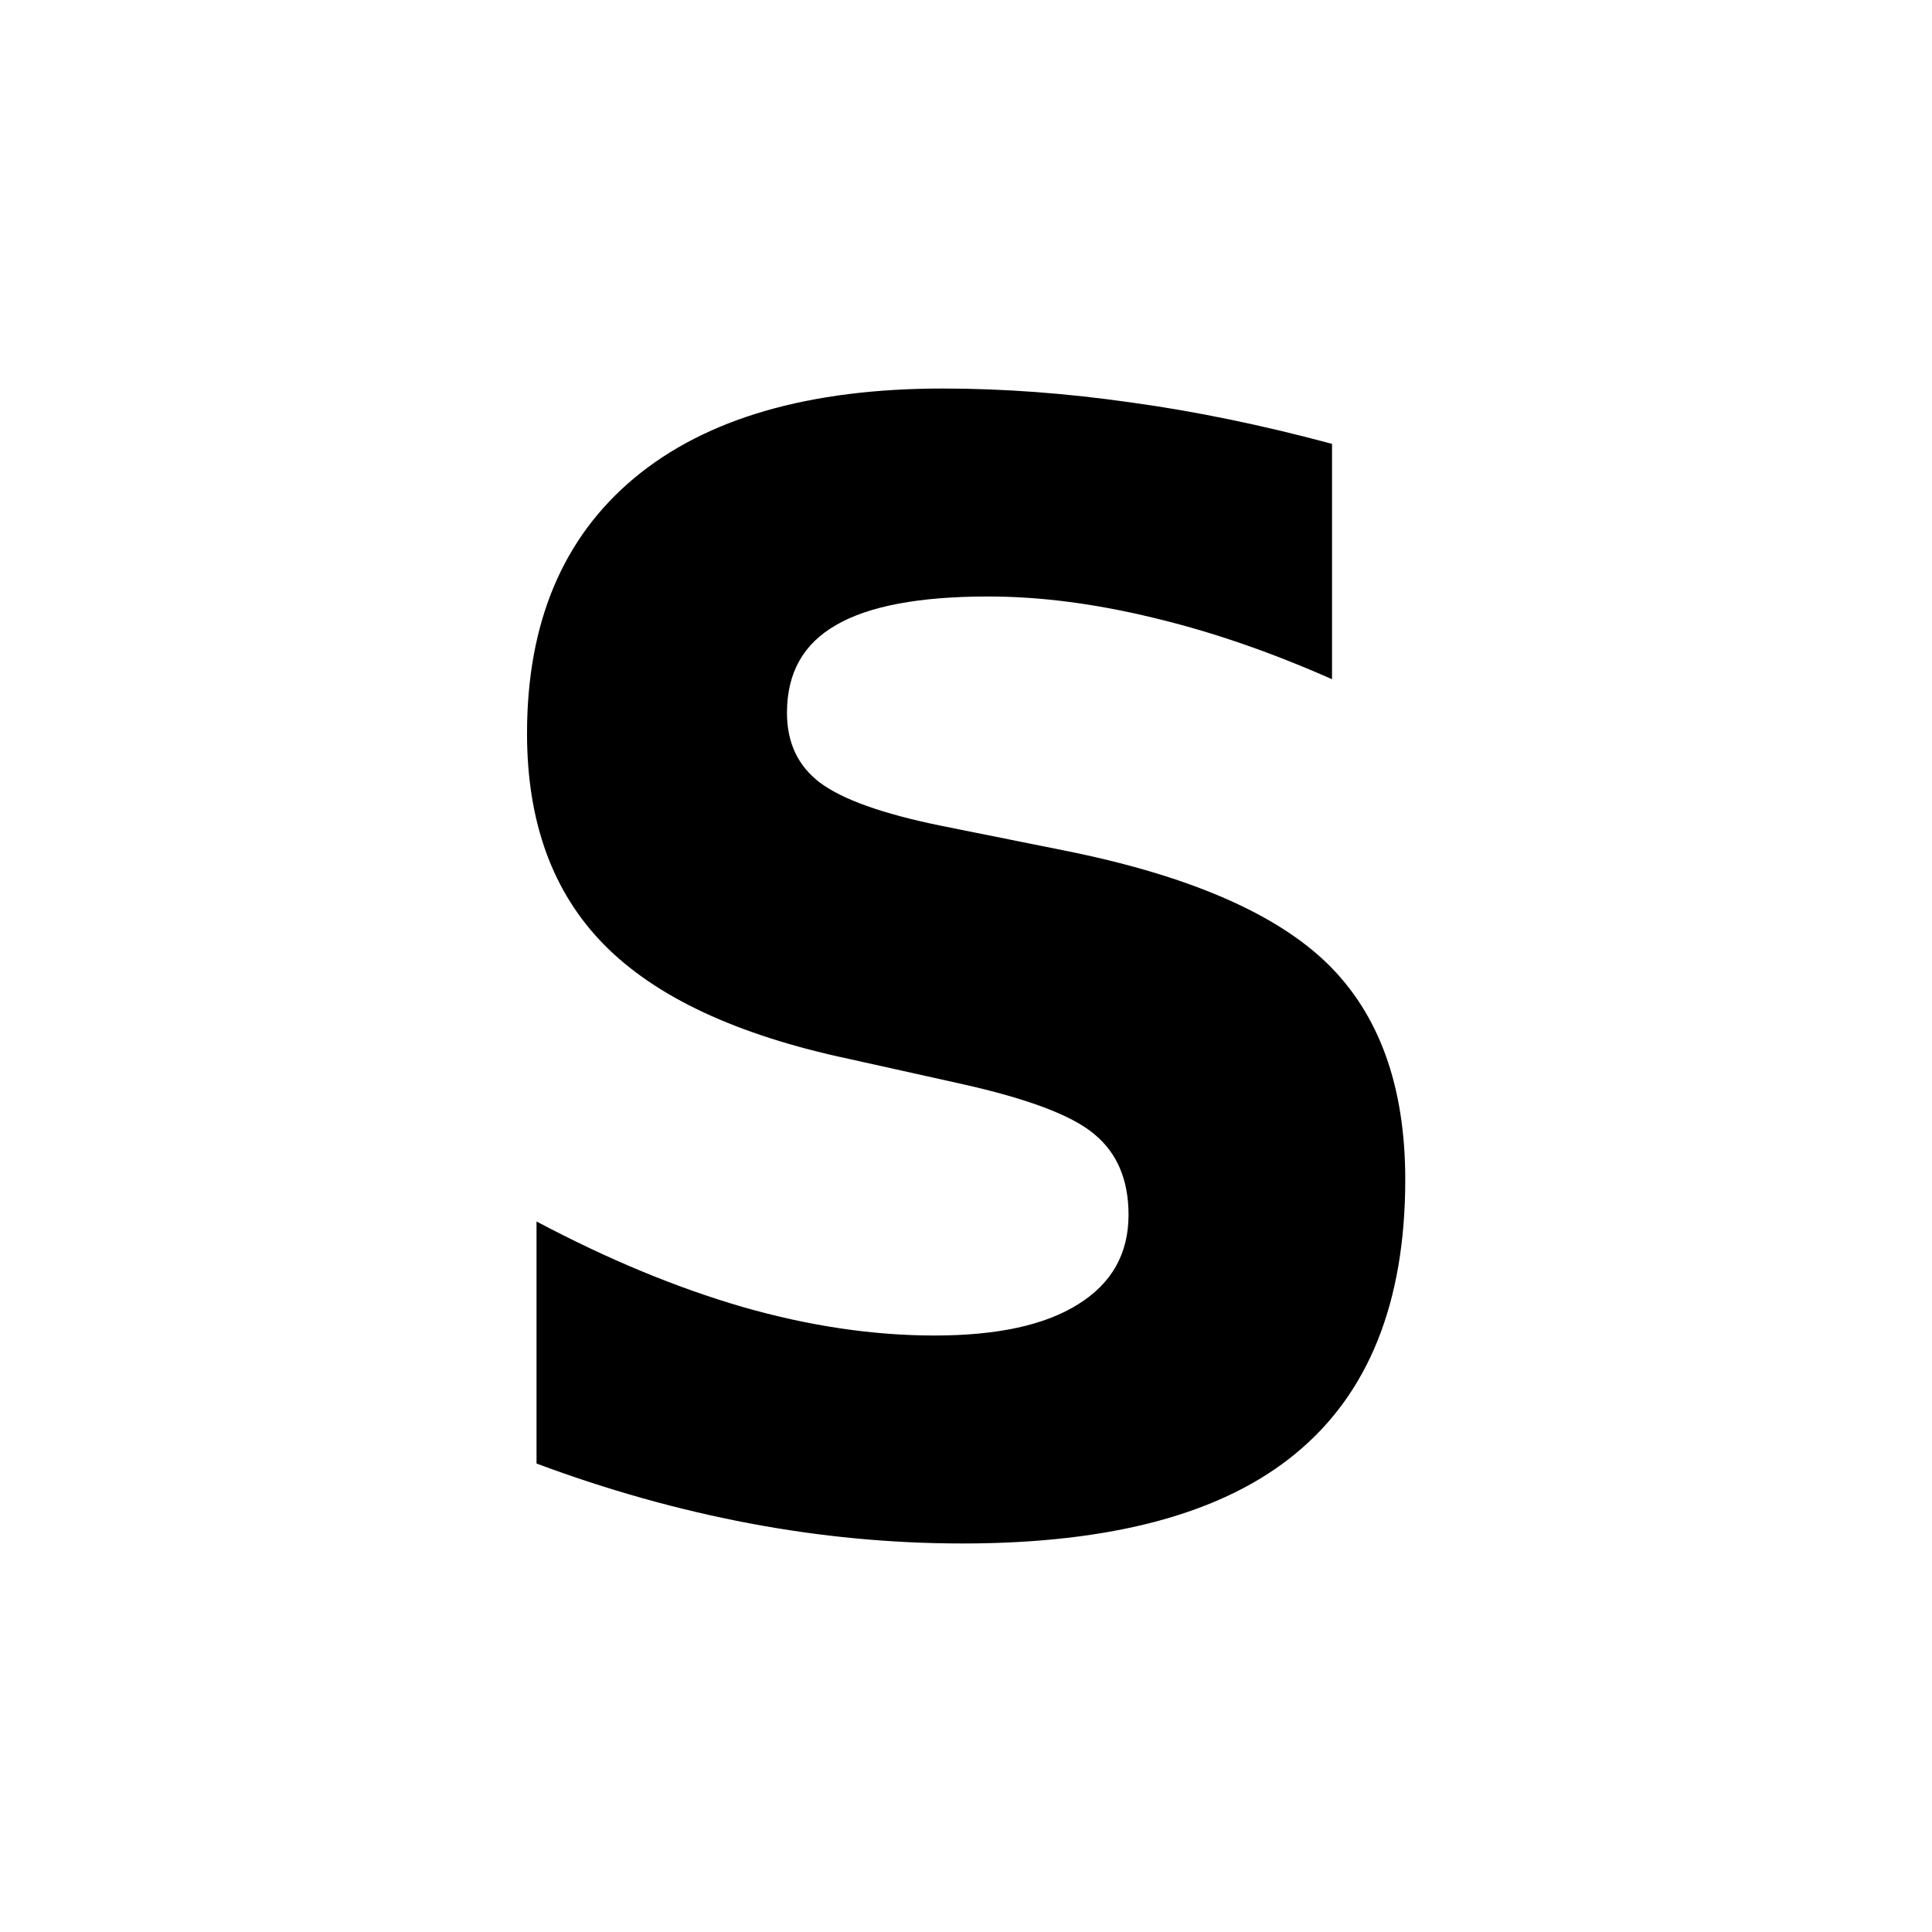
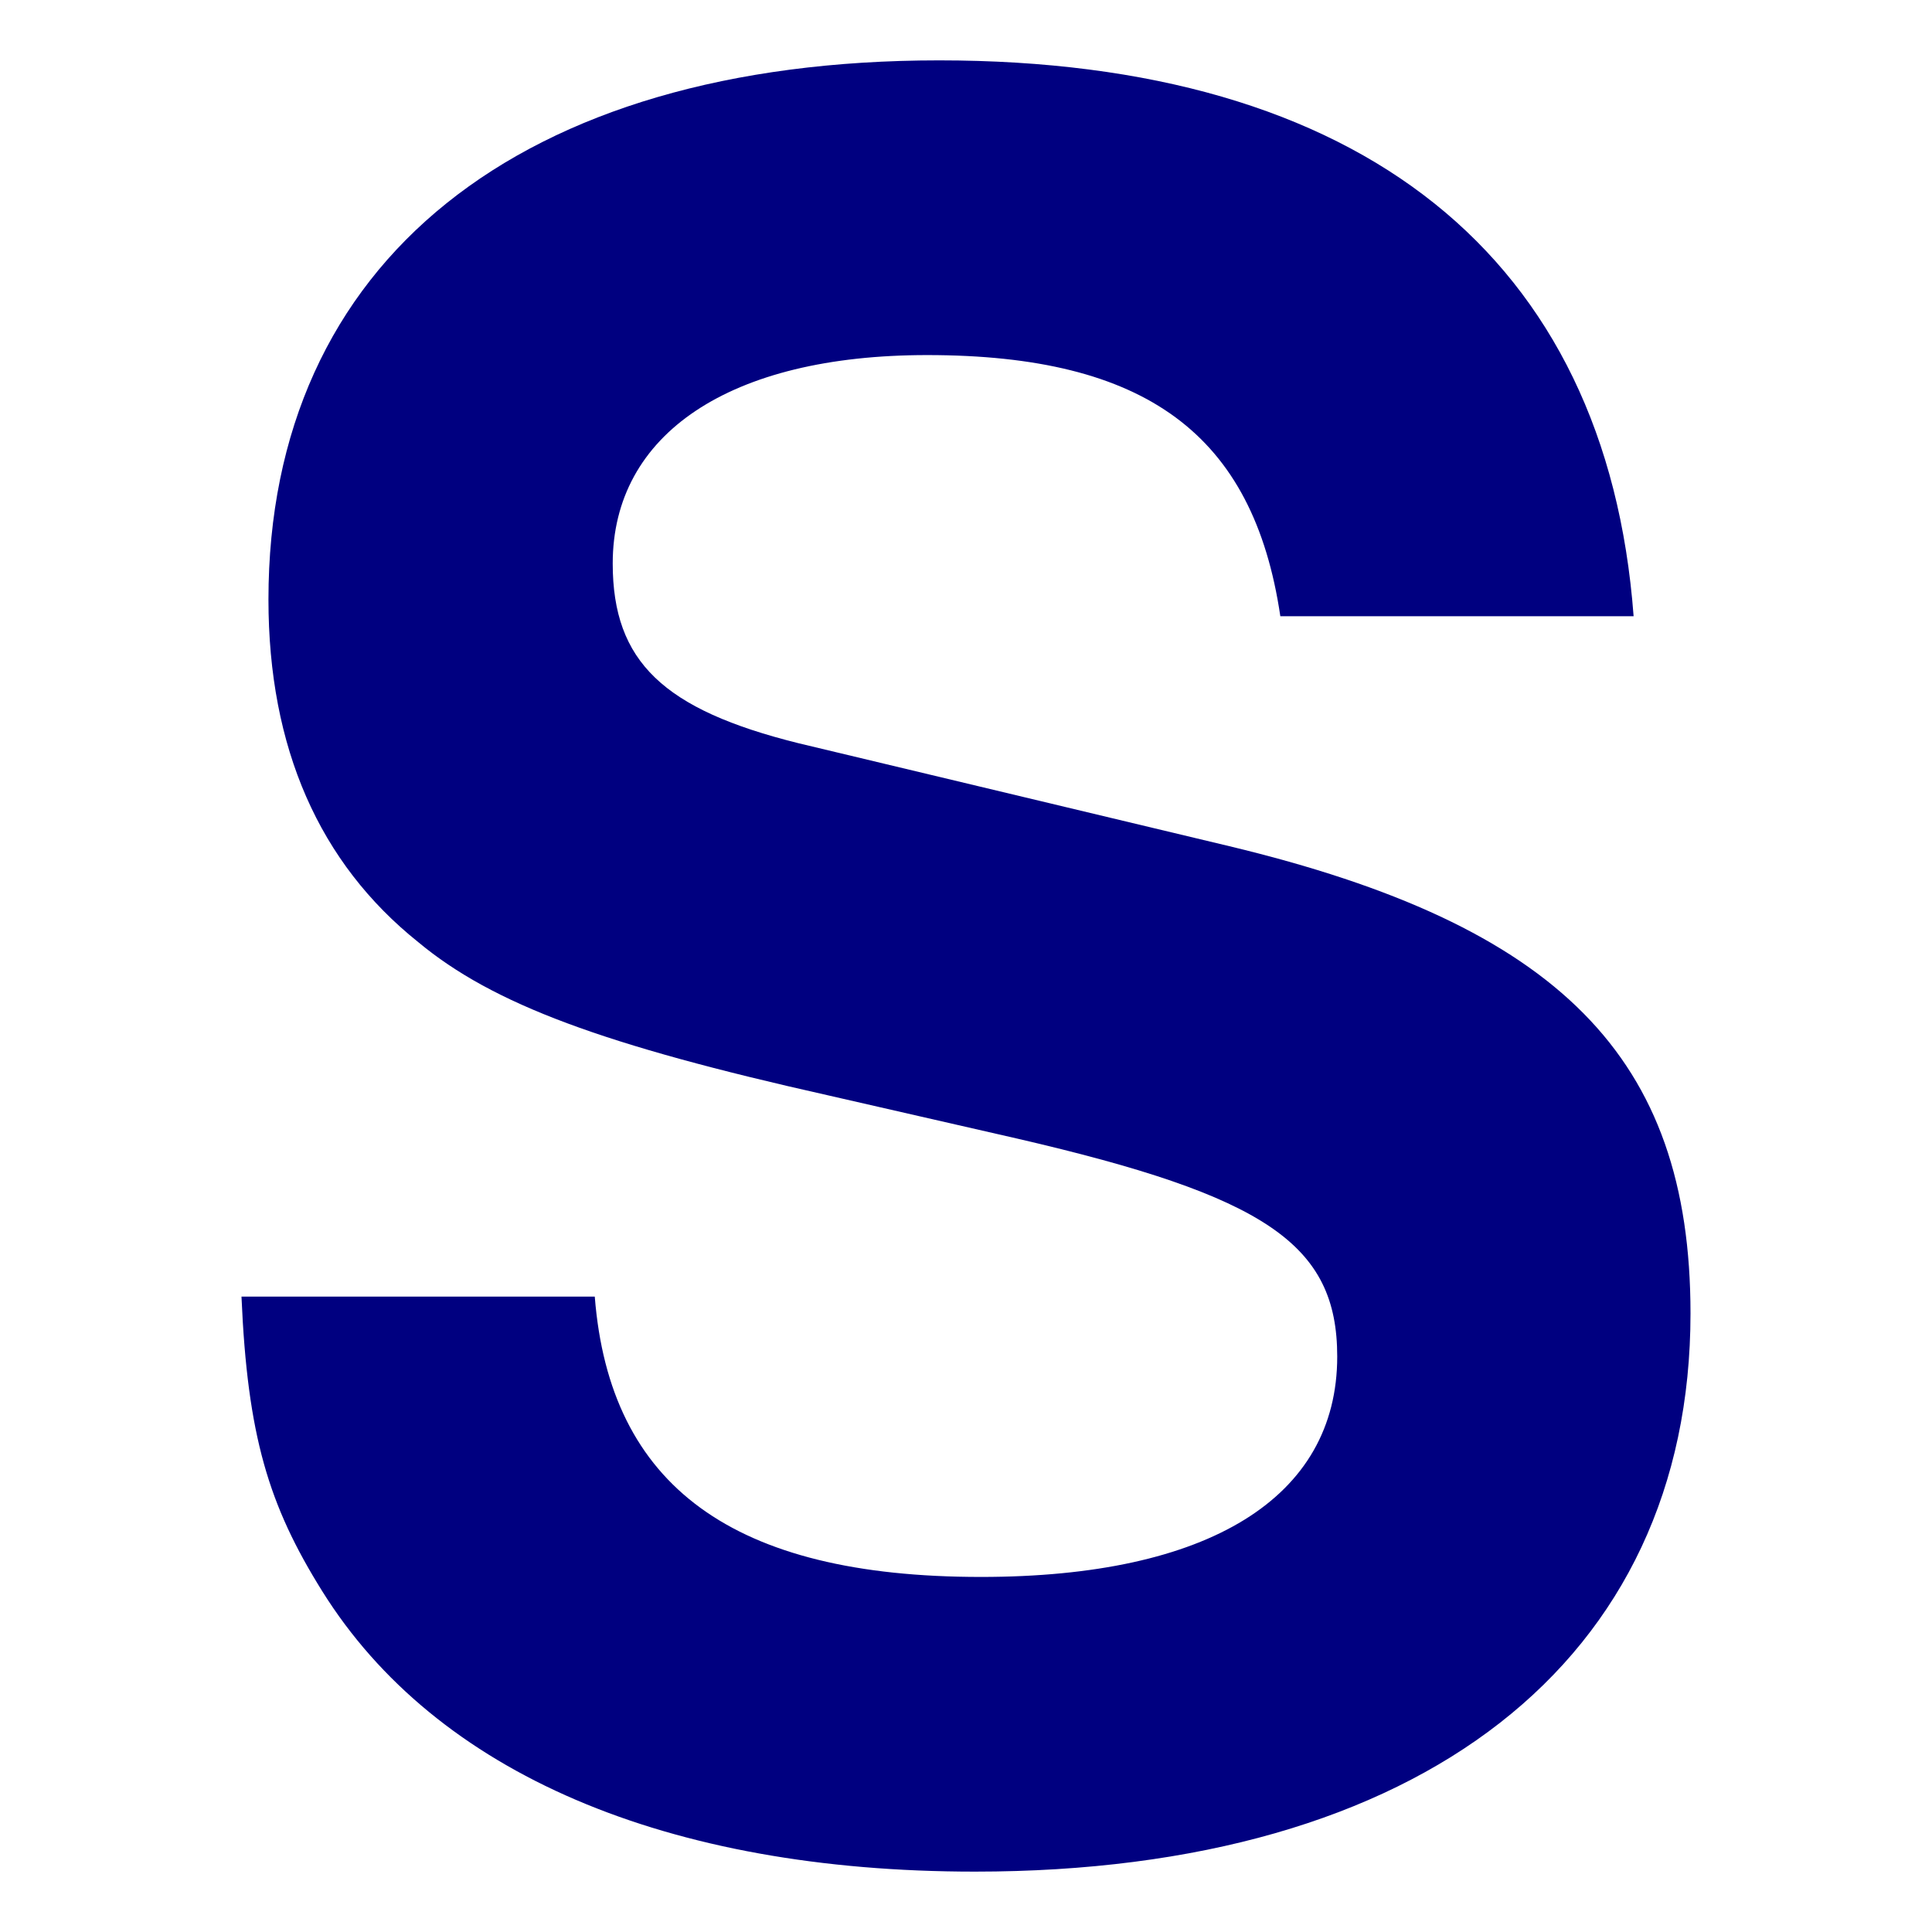
- <svg xmlns="http://www.w3.org/2000/svg" width="54" height="54" id="svg3513" version="1.1">
+ <svg xmlns="http://www.w3.org/2000/svg" width="64" height="64" id="svg3513" version="1.1">
  <defs id="defs3515">
    <marker orient="auto" refY="0" refX="0" id="Arrow1Mstart" style="overflow:visible">
      <path id="path4038" d="M 0,0 5,-5 -12.5,0 5,5 Z" style="fill-rule:evenodd;stroke:#000000;stroke-width:1pt" transform="matrix(0.4,0,0,0.4,4,0)" />
    </marker>
    <marker orient="auto" refY="0" refX="0" id="Arrow1Mend" style="overflow:visible">
      <path id="path4041" d="M 0,0 5,-5 -12.5,0 5,5 Z" style="fill-rule:evenodd;stroke:#000000;stroke-width:1pt" transform="matrix(-0.4,0,0,-0.4,-4,0)" />
    </marker>
  </defs>
-   <g id="layer1" transform="translate(-4,-4)">
-     <rect style="fill:none;stroke:none" id="rect2996" width="54" height="54" x="4" y="4" />
-     <text xml:space="preserve" style="font-weight:bold;font-size:42.667px;font-family:'DejaVu Sans';-inkscape-font-specification:'DejaVu Sans Bold';fill:#000000;stroke-width:6;stroke-linecap:round" x="15.667" y="46.531" id="text1469">
-       <tspan id="tspan1467" x="15.667" y="46.531" style="font-size:42.667px">S</tspan>
-     </text>
+   <g id="layer1" transform="translate(-3,-3)">
+     <path d="m 9.84,51.368 c 0.177,5.146 0.798,7.718 2.395,10.912 3.371,6.743 10.203,10.38 19.341,10.38 13.219,0 21.204,-7.807 21.204,-20.671 0,-9.493 -3.904,-14.372 -13.663,-17.3 L 26.342,30.874 c -3.992,-1.242 -5.501,-3.016 -5.501,-6.654 0,-4.791 3.46,-7.718 9.315,-7.718 6.476,0 9.67,2.928 10.469,9.67 H 51.094 C 50.296,12.864 43.021,5.589 30.512,5.589 c -12.421,0 -19.873,7.452 -19.873,19.962 0,5.501 1.508,9.759 4.436,12.687 2.218,2.307 5.501,3.815 12.154,5.678 l 5.589,1.597 c 7.364,2.129 9.493,3.904 9.493,8.073 0,5.234 -3.815,8.162 -10.557,8.162 -7.364,0 -11.001,-3.371 -11.445,-10.38 z" id="text1469" style="font-weight:bold;font-stretch:semi-condensed;font-size:88.718px;font-family:'Nimbus Sans Narrow';-inkscape-font-specification:'Nimbus Sans Narrow, Bold Semi-Condensed';fill:#000080;stroke-width:0;stroke-linecap:round" transform="scale(1.117849,0.8945752)" aria-label="S" />
  </g>
</svg>
